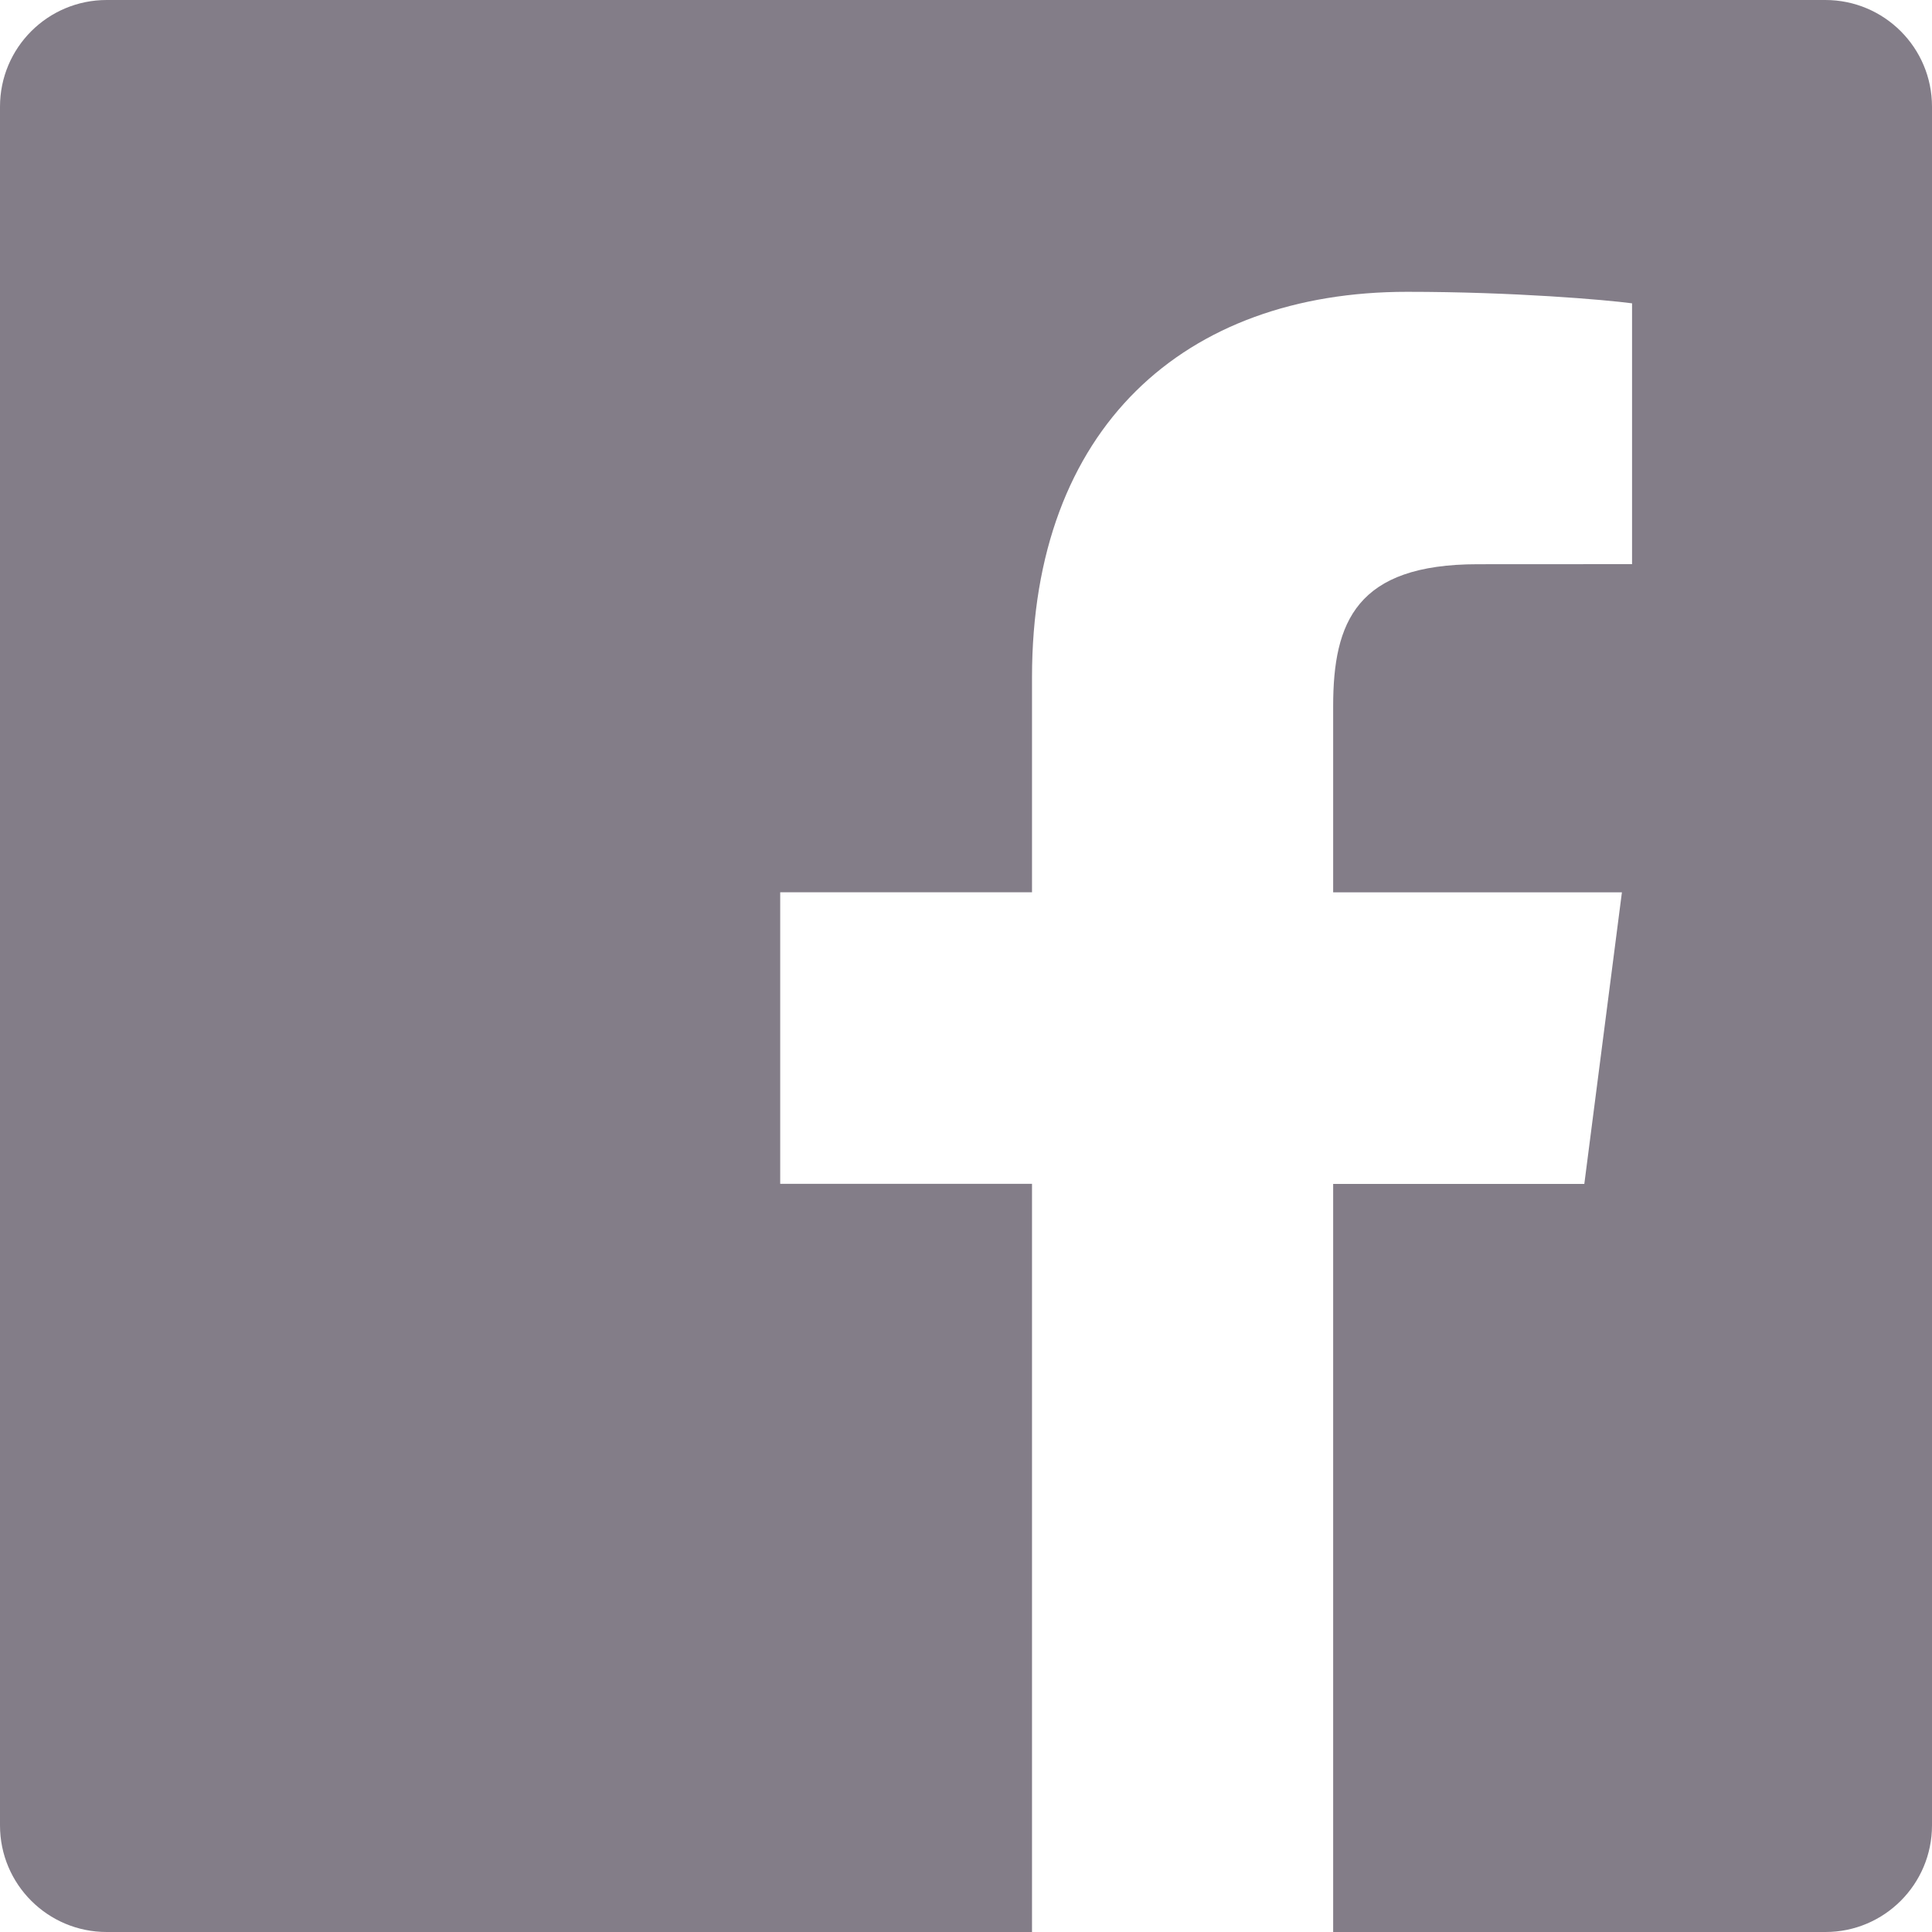
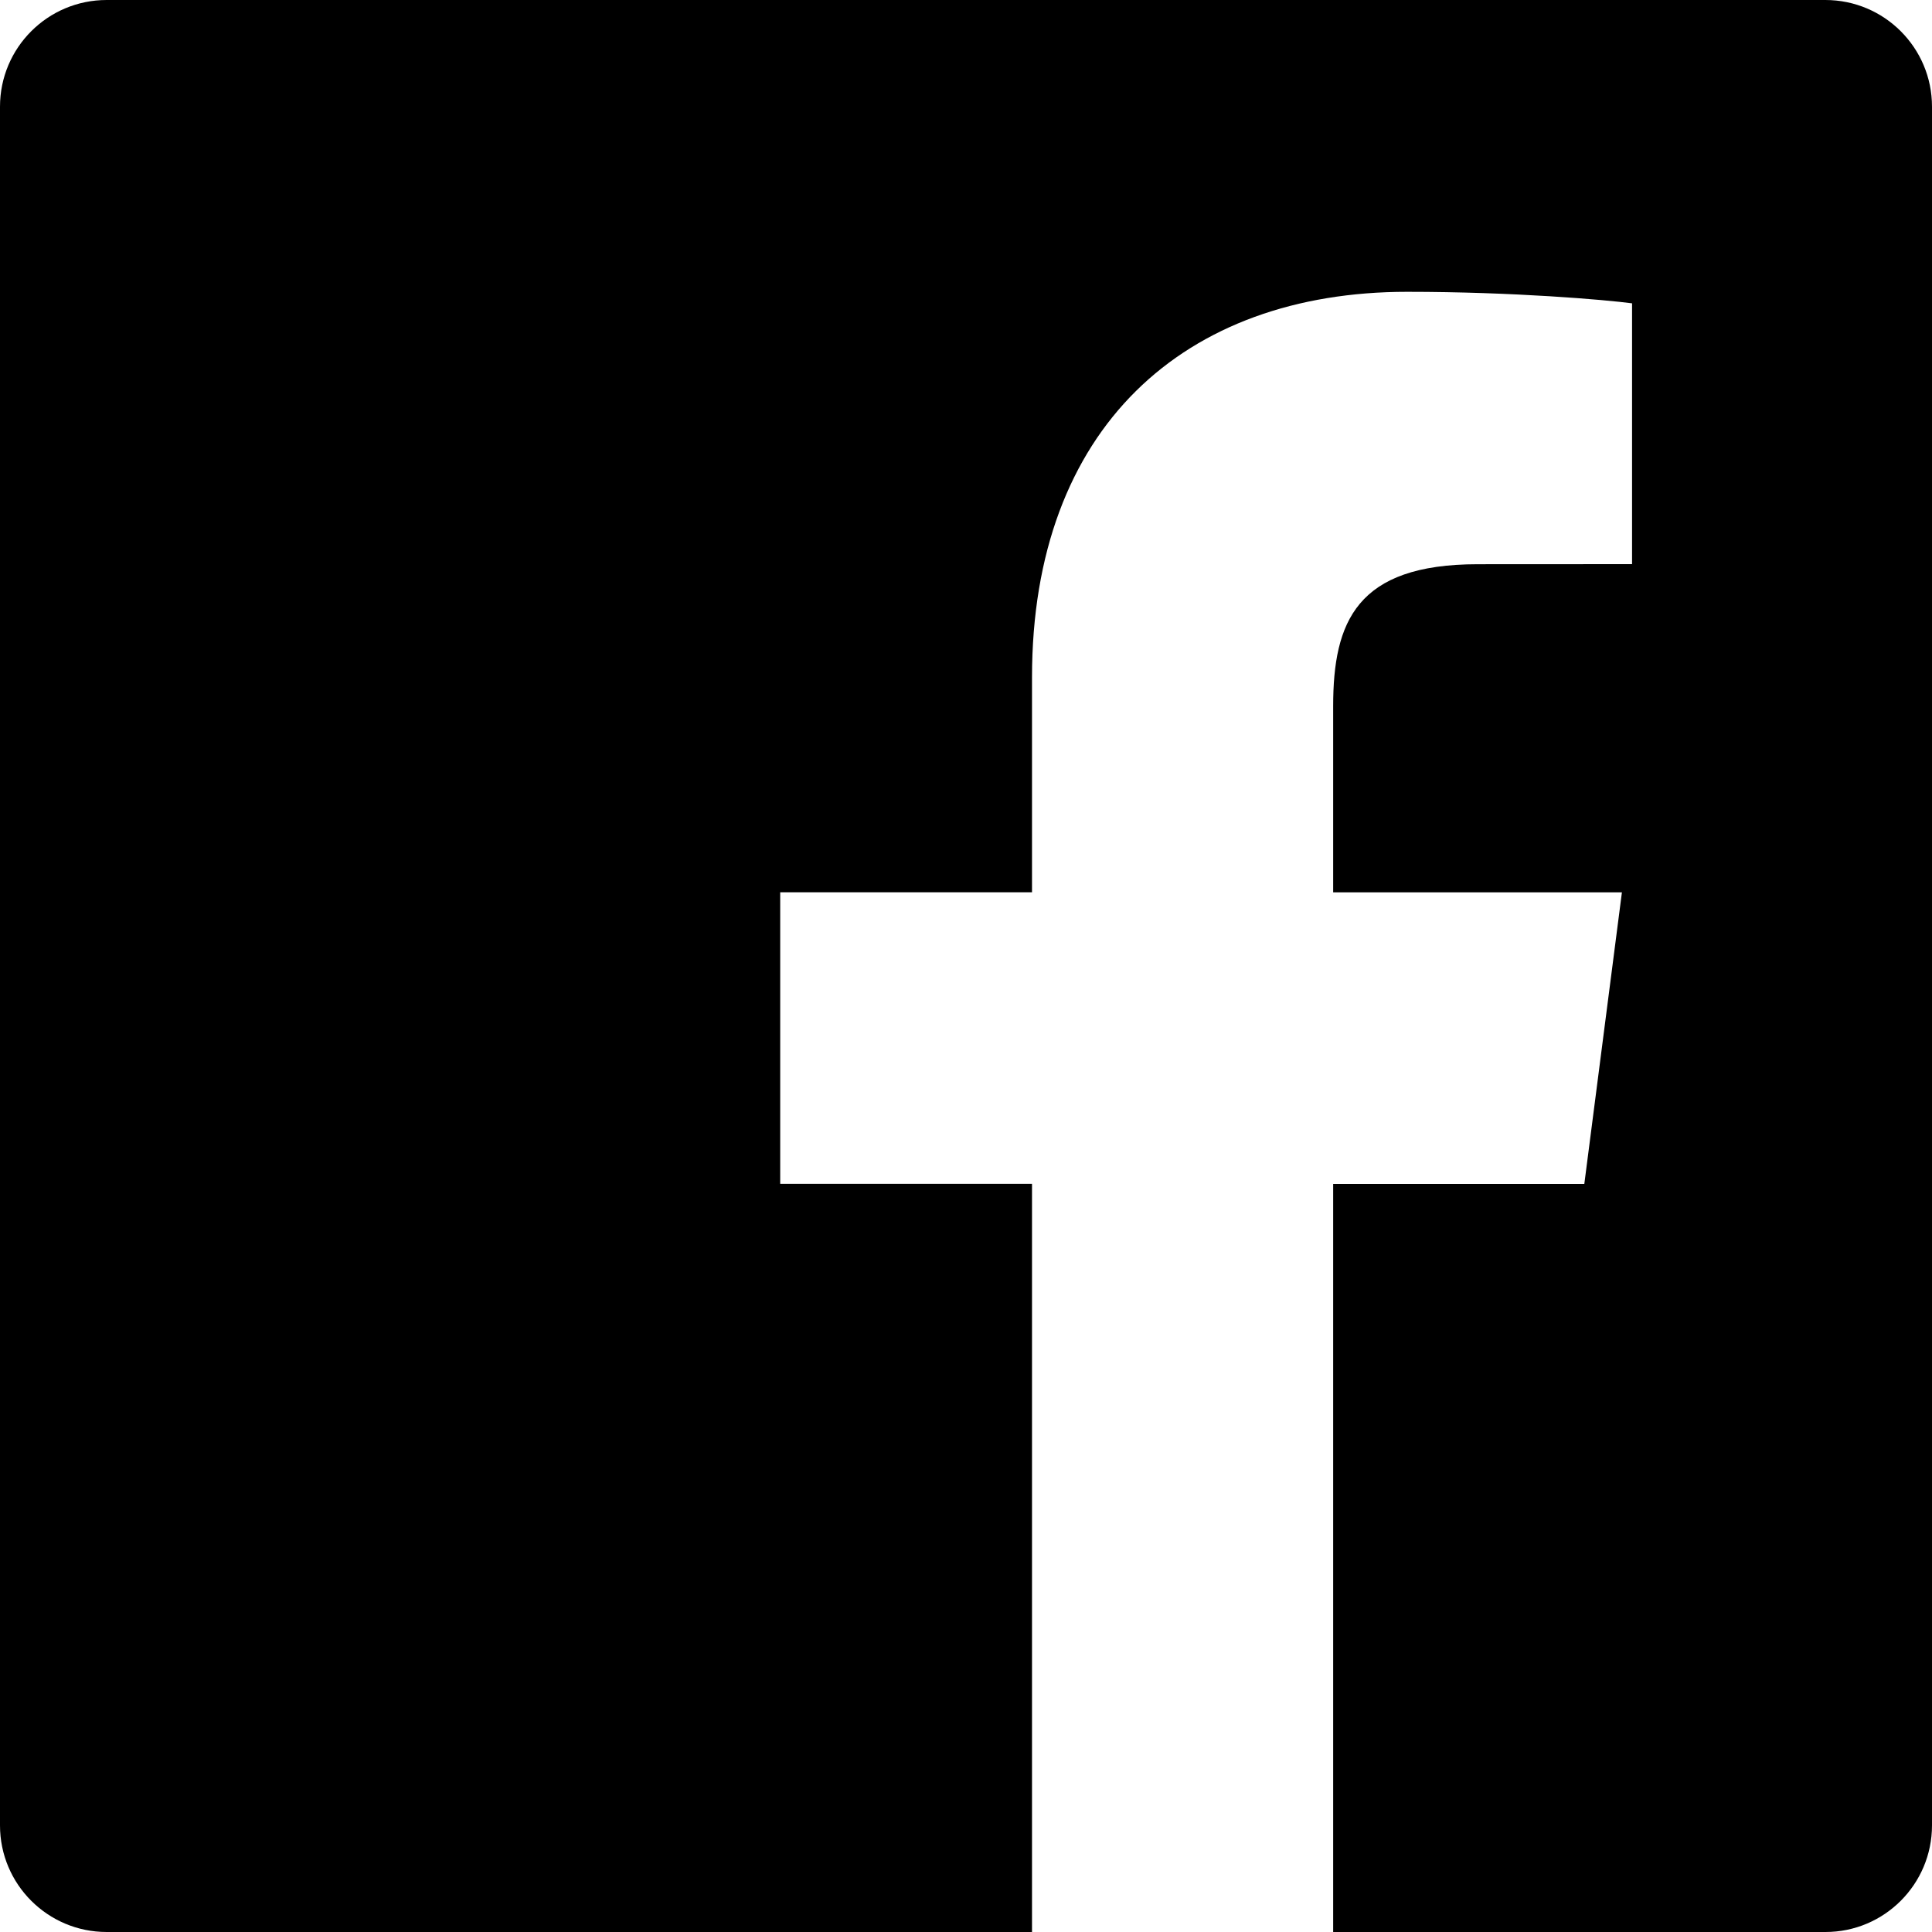
<svg xmlns="http://www.w3.org/2000/svg" width="24" height="24">
-   <path fill="#837D88" d="M22.675 0H1.325C.593 0 0 .593 0 1.325v21.351C0 23.407.593 24 1.325 24H12.82v-9.294H9.692v-3.622h3.128V8.413c0-3.1 1.893-4.788 4.659-4.788 1.325 0 2.463.099 2.795.143v3.24l-1.918.001c-1.504 0-1.795.715-1.795 1.763v2.313h3.587l-.467 3.622h-3.12V24h6.116c.73 0 1.323-.593 1.323-1.325V1.325C24 .593 23.407 0 22.675 0z" />
+   <path d="M22.675 0H1.325C.593 0 0 .593 0 1.325v21.351C0 23.407.593 24 1.325 24H12.82v-9.294H9.692v-3.622h3.128V8.413c0-3.1 1.893-4.788 4.659-4.788 1.325 0 2.463.099 2.795.143v3.24l-1.918.001c-1.504 0-1.795.715-1.795 1.763v2.313h3.587l-.467 3.622h-3.12V24h6.116c.73 0 1.323-.593 1.323-1.325V1.325C24 .593 23.407 0 22.675 0z" />
</svg>
